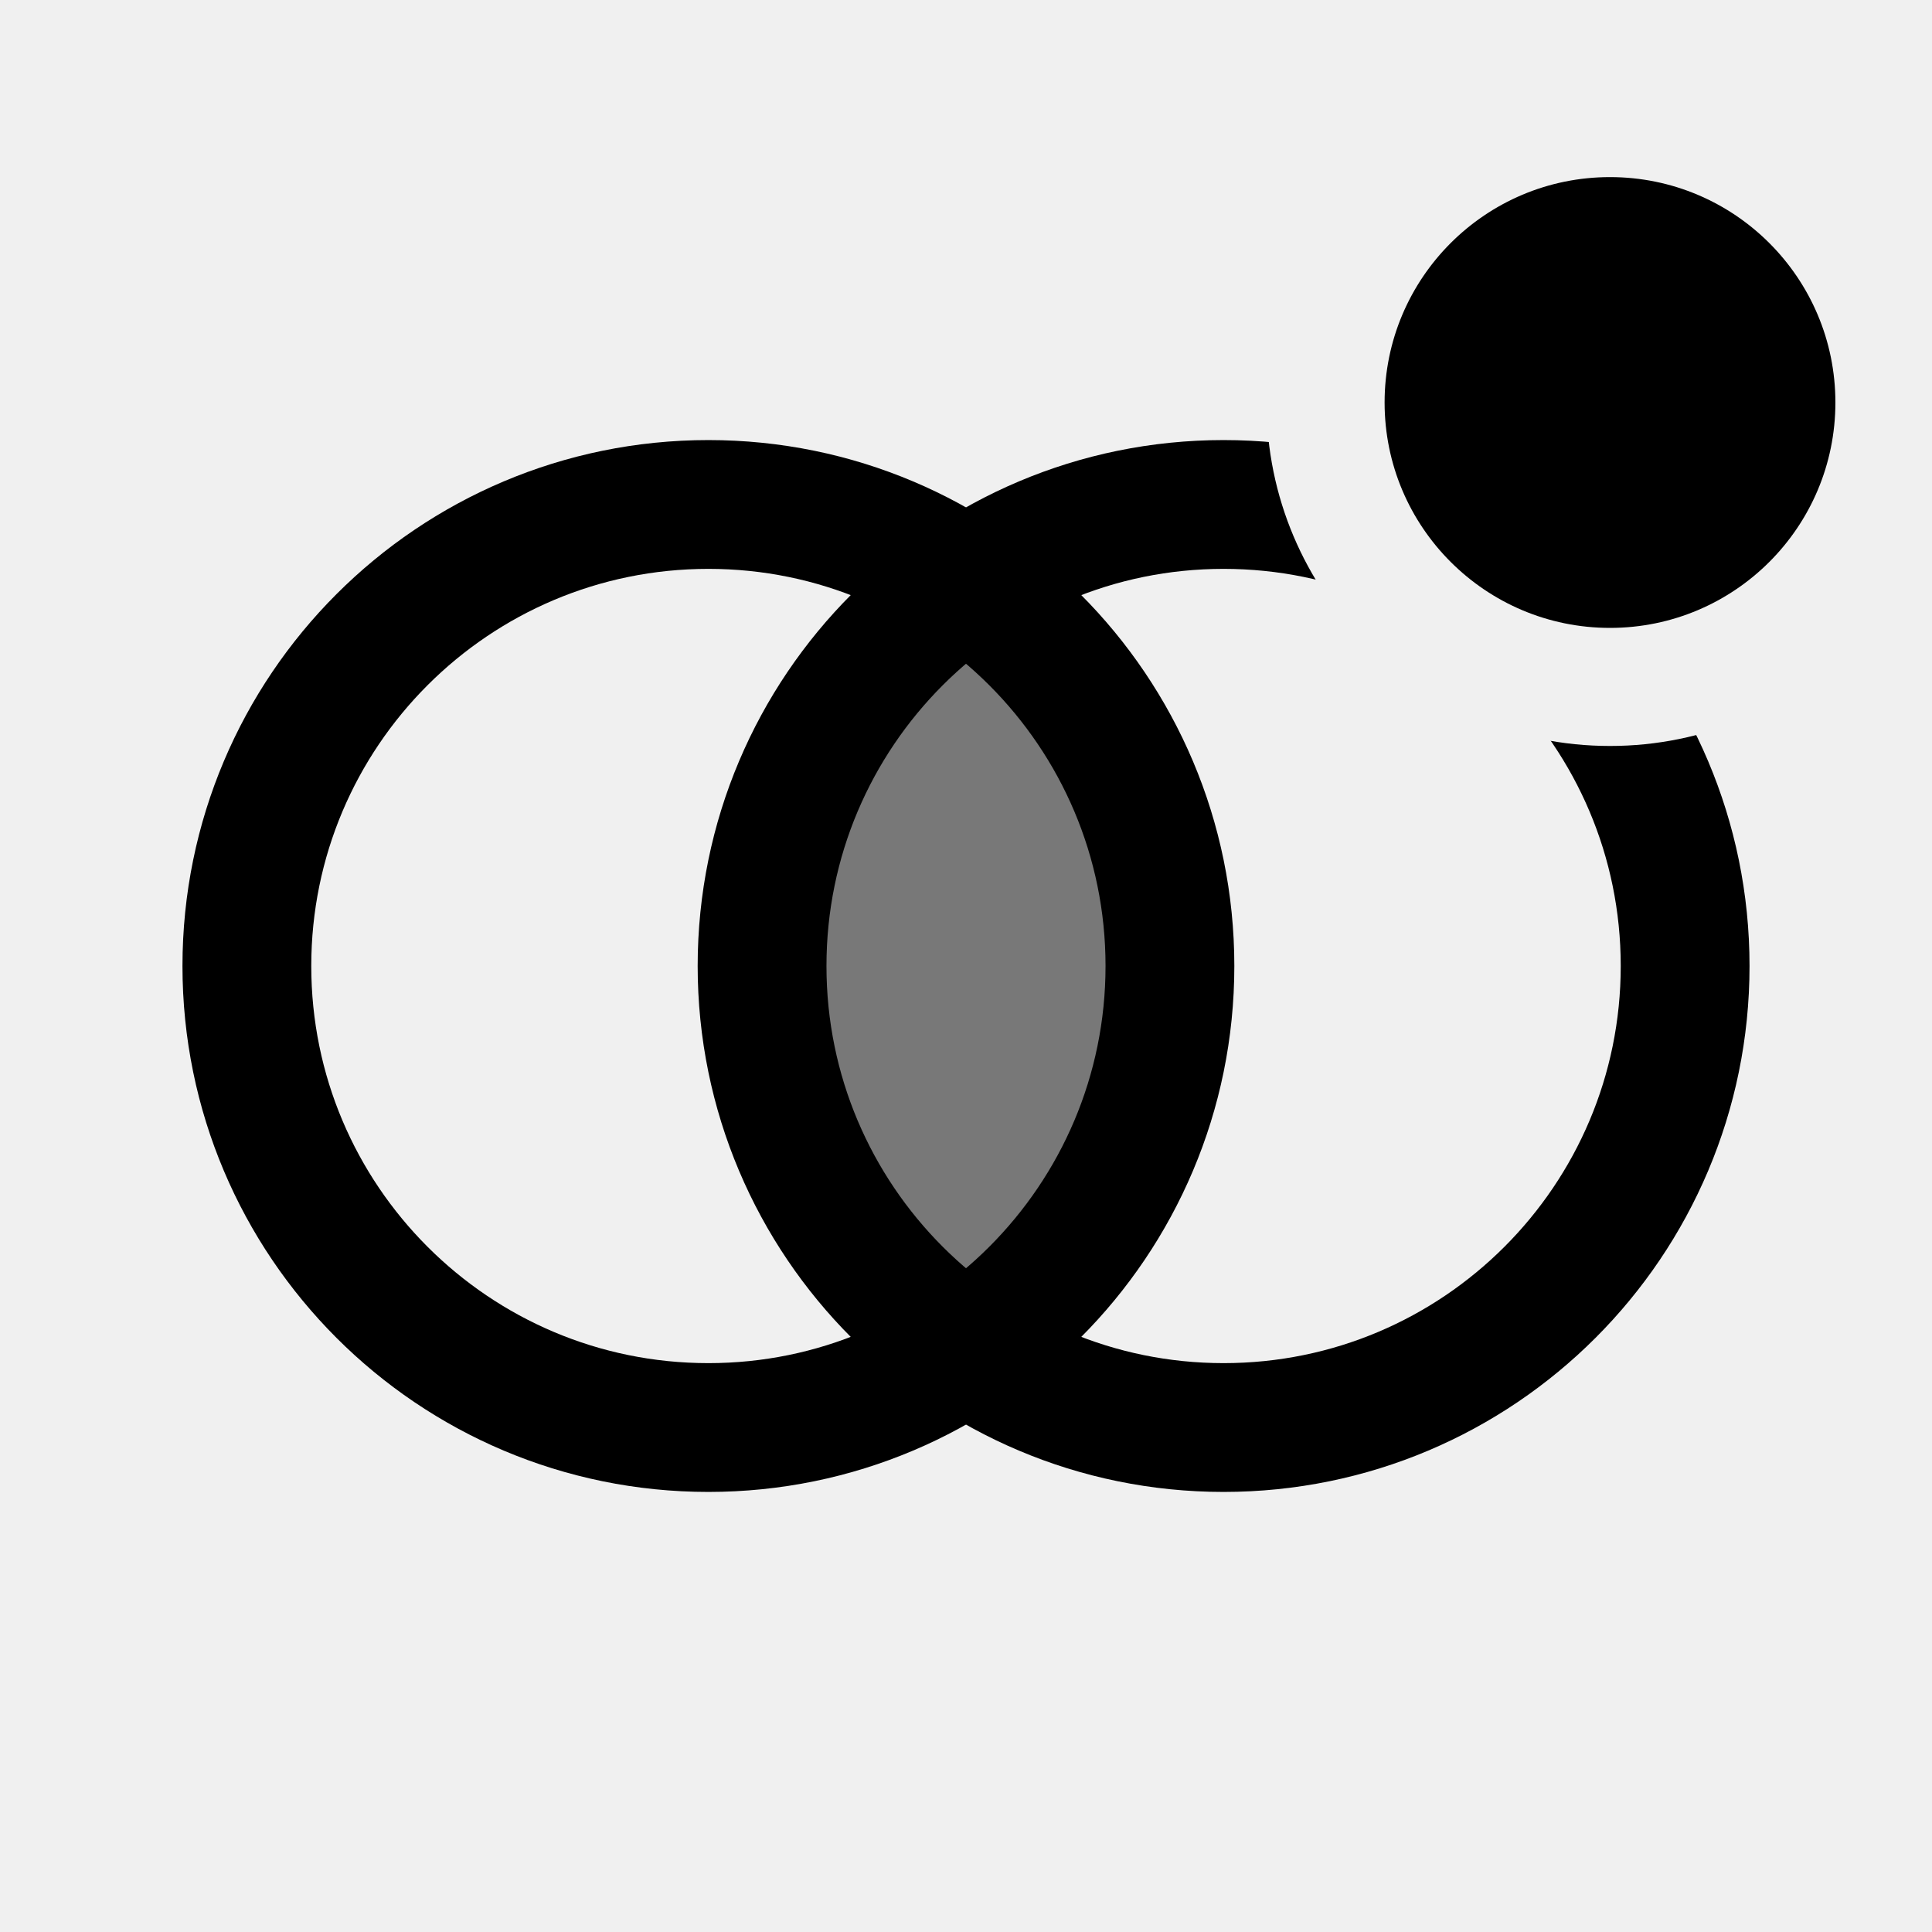
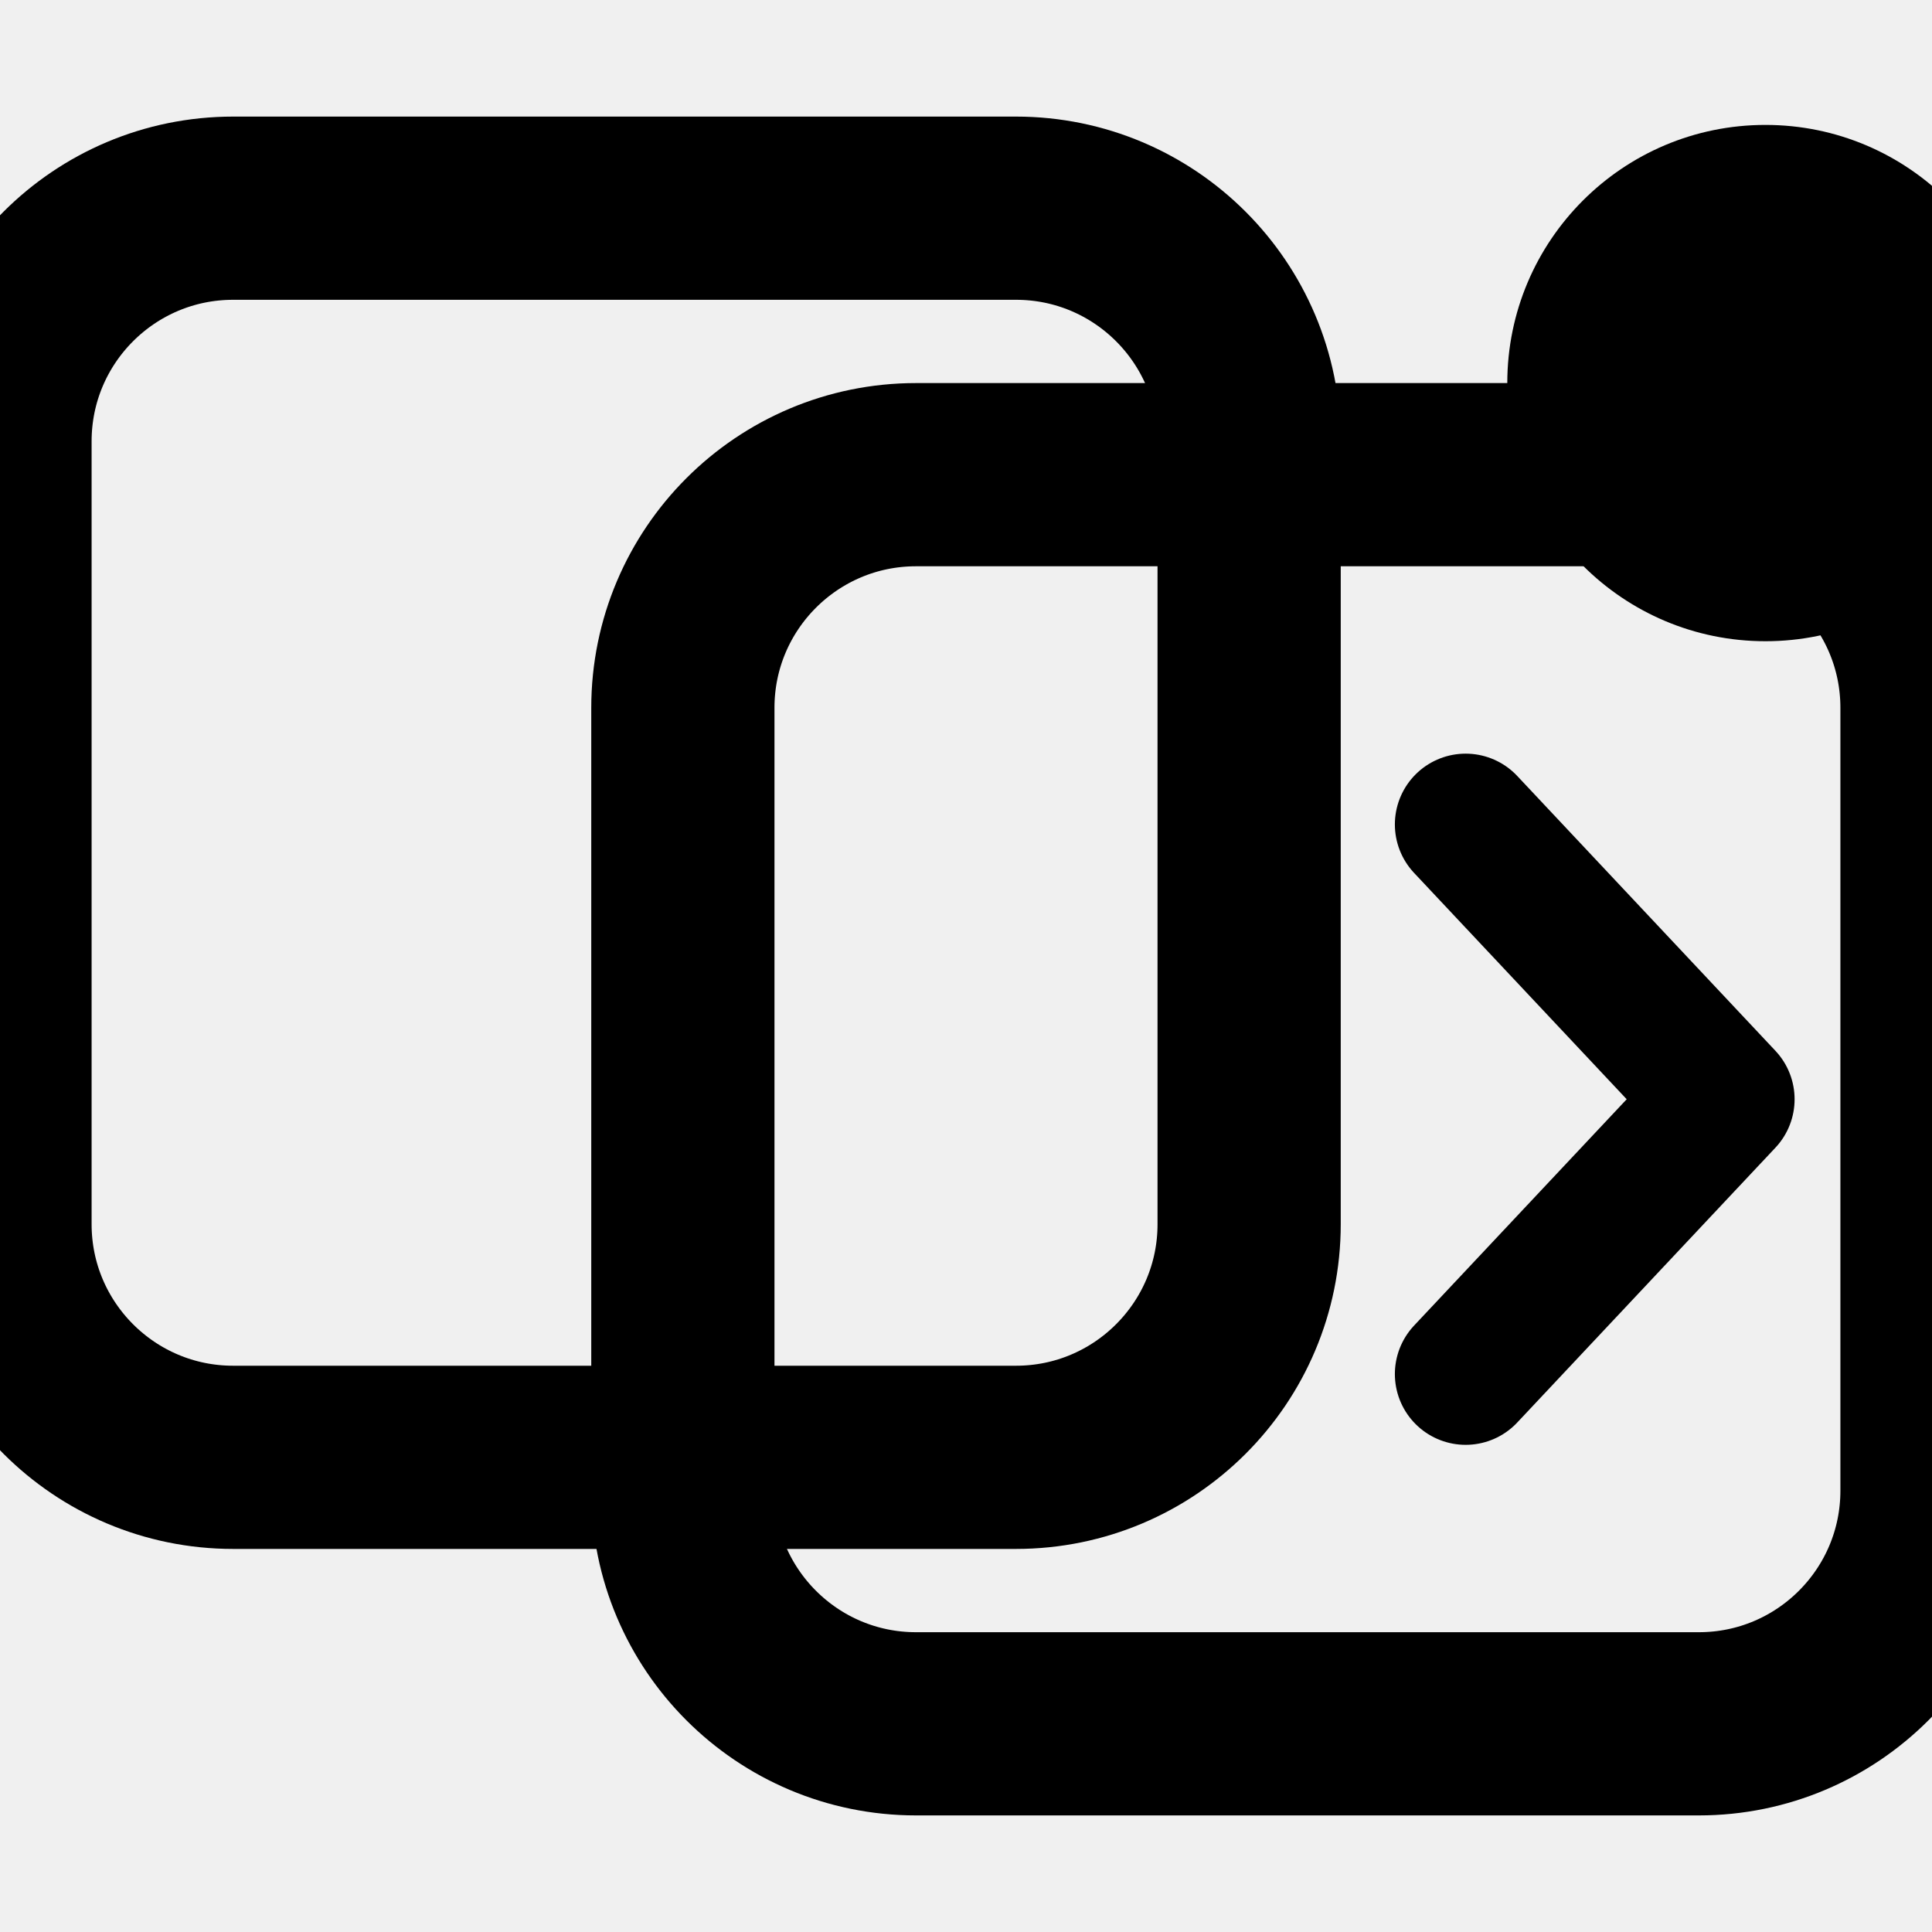
- <svg xmlns="http://www.w3.org/2000/svg" width="36" height="36" viewBox="0 0 36 36">
-   <defs>
-     <mask id="cut">
-       <rect width="36" height="36" fill="#fff" />
-       <circle cx="30" cy="7.5" r="6.4" fill="#000" />
-     </mask>
-   </defs>
-   <g mask="url(#cut)">
-     <path d="M18 10.8 A8.6 8.6 0 0 1 18 25.2 A8.6 8.6 0 0 1 18 10.8 Z" fill="#000" fill-opacity="0.5" />
-     <circle cx="13.2" cy="18" r="8.6" fill="none" stroke="#000" stroke-width="2.4" />
-     <circle cx="22.8" cy="18" r="8.6" fill="none" stroke="#000" stroke-width="2.4" />
+ <svg xmlns="http://www.w3.org/2000/svg" width="36" height="36" viewBox="280 330 464 364">
+   <g fill="none" stroke="#000000" stroke-width="44" stroke-linecap="round" stroke-linejoin="round">
+     <rect x="280" y="330" width="300" height="300" rx="56" />
+     <rect x="444" y="394" width="300" height="300" rx="56" />
+     <polyline points="632,478 694,544 632,610" stroke-width="34" />
  </g>
-   <circle cx="30" cy="7.5" r="4.2" fill="#000" />
+   <circle cx="704" cy="372" r="62" fill="#000000" />
</svg>
